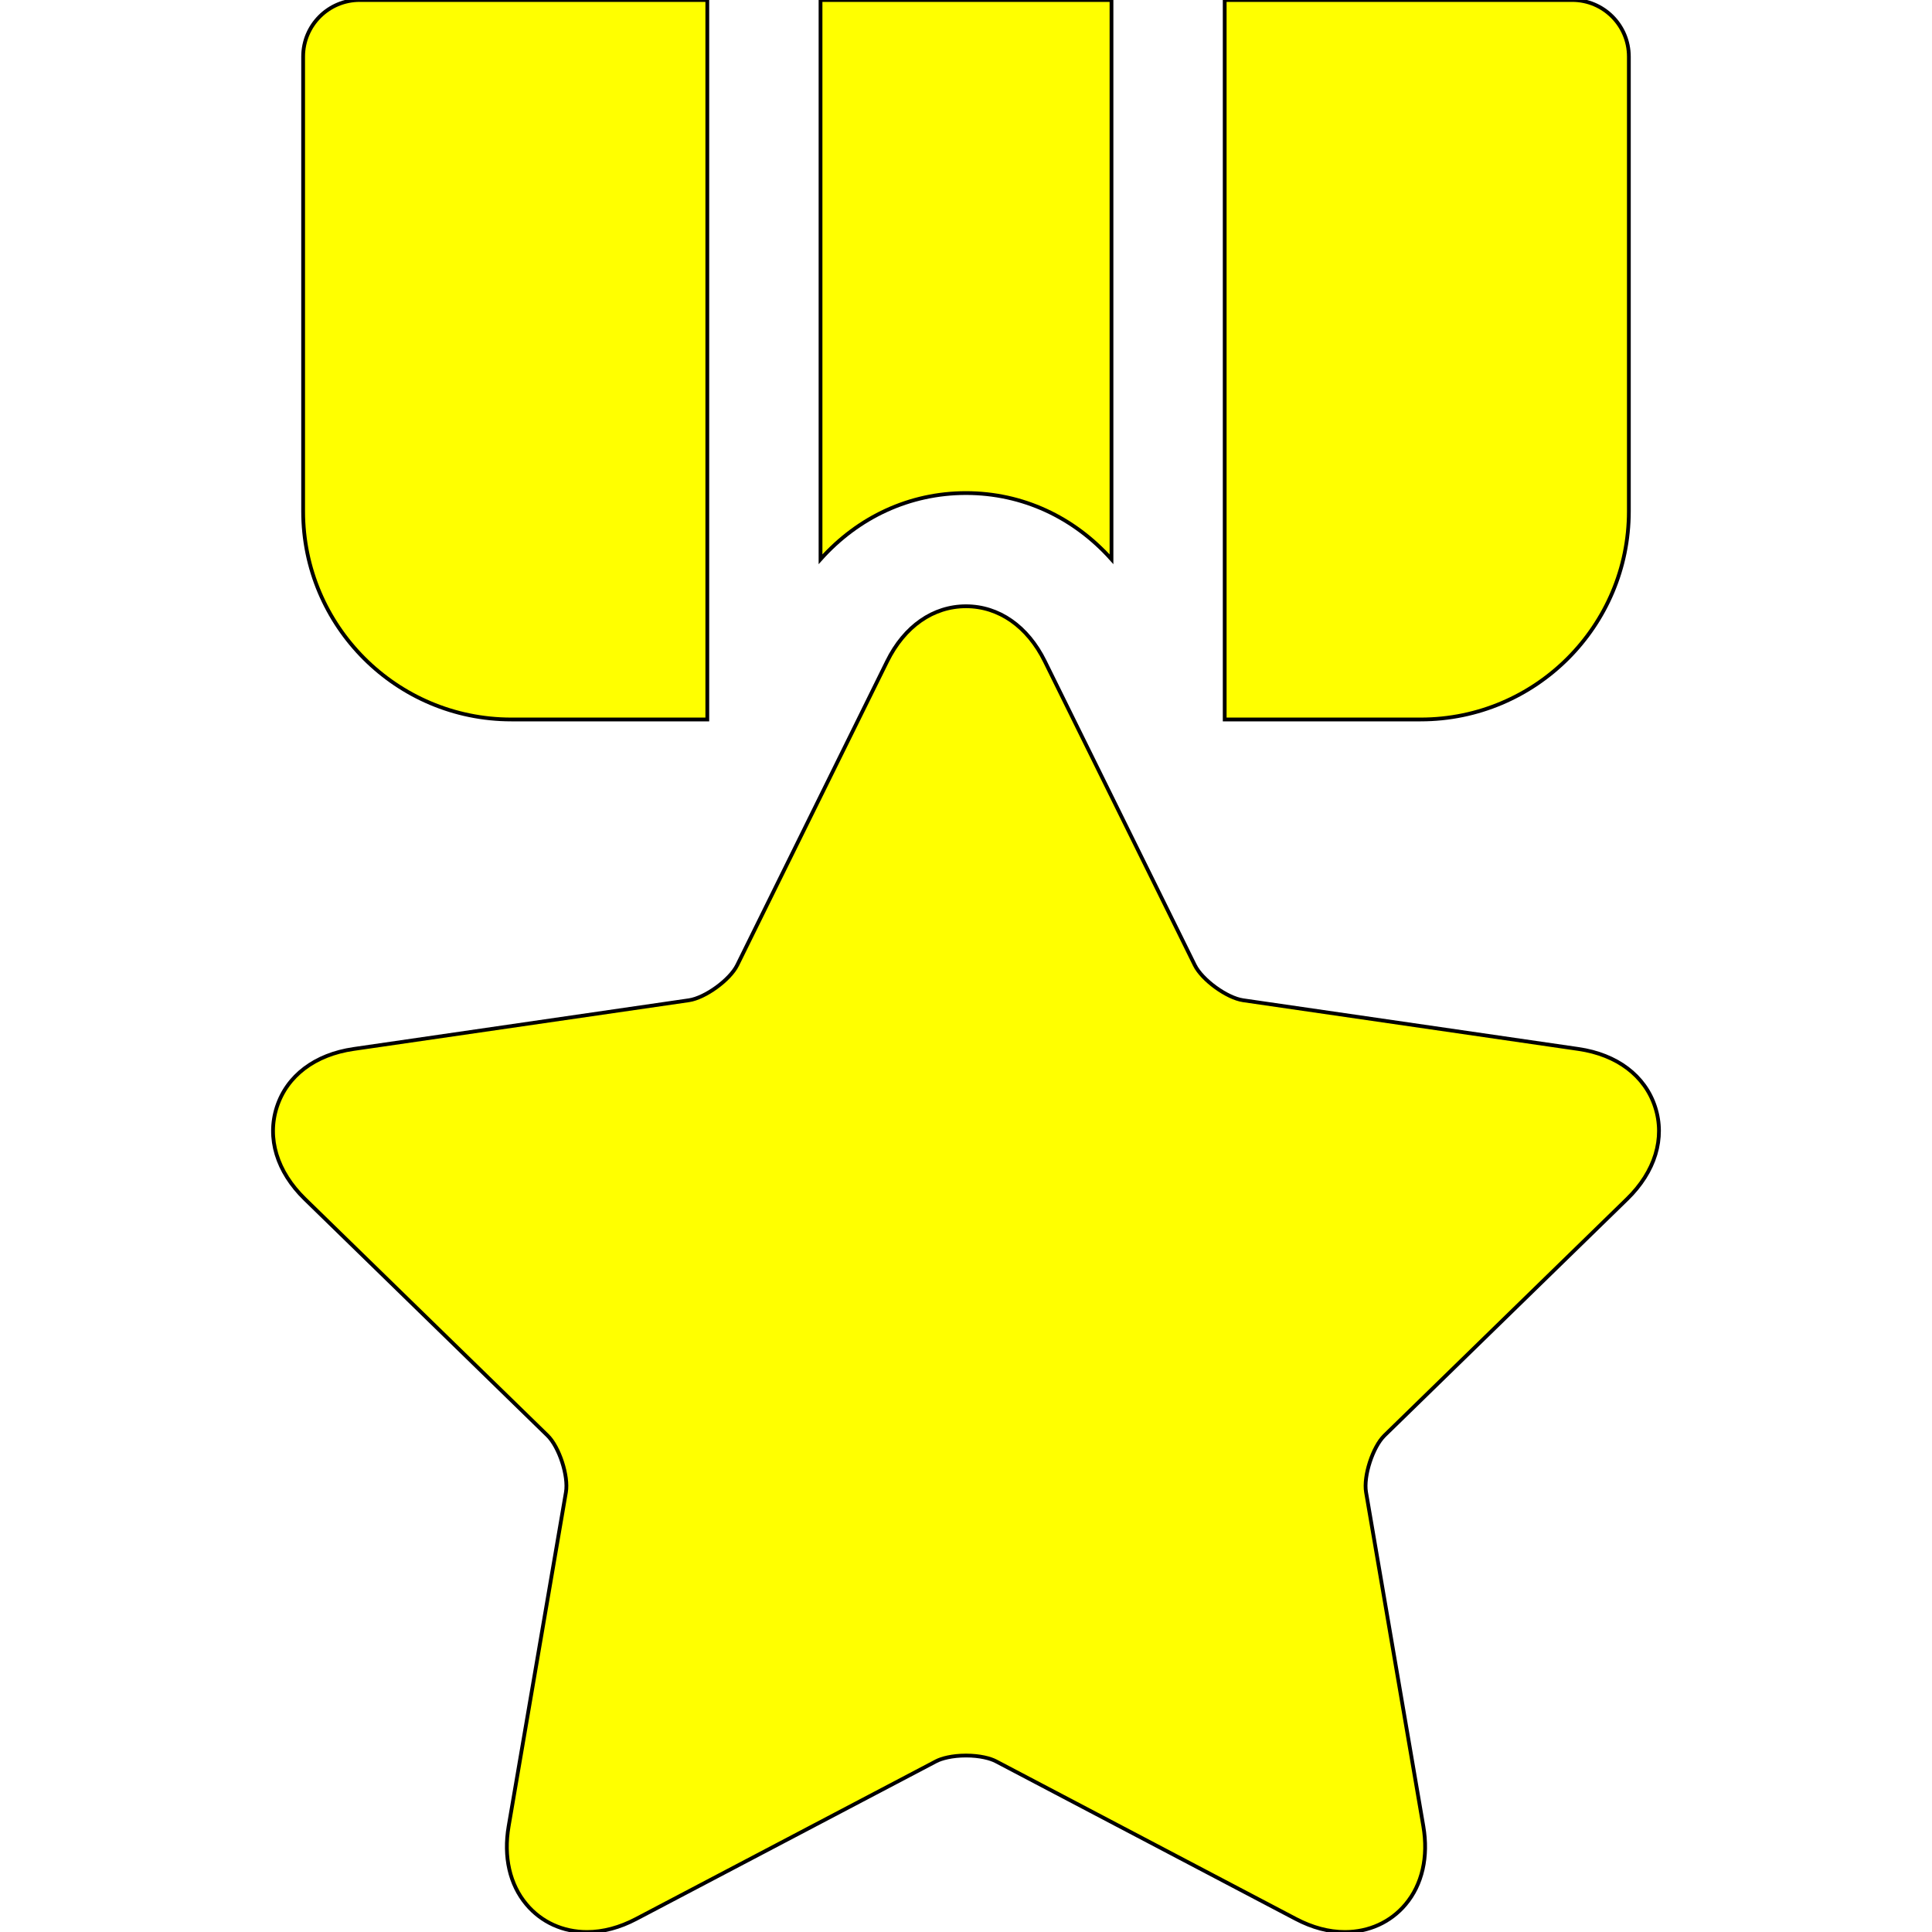
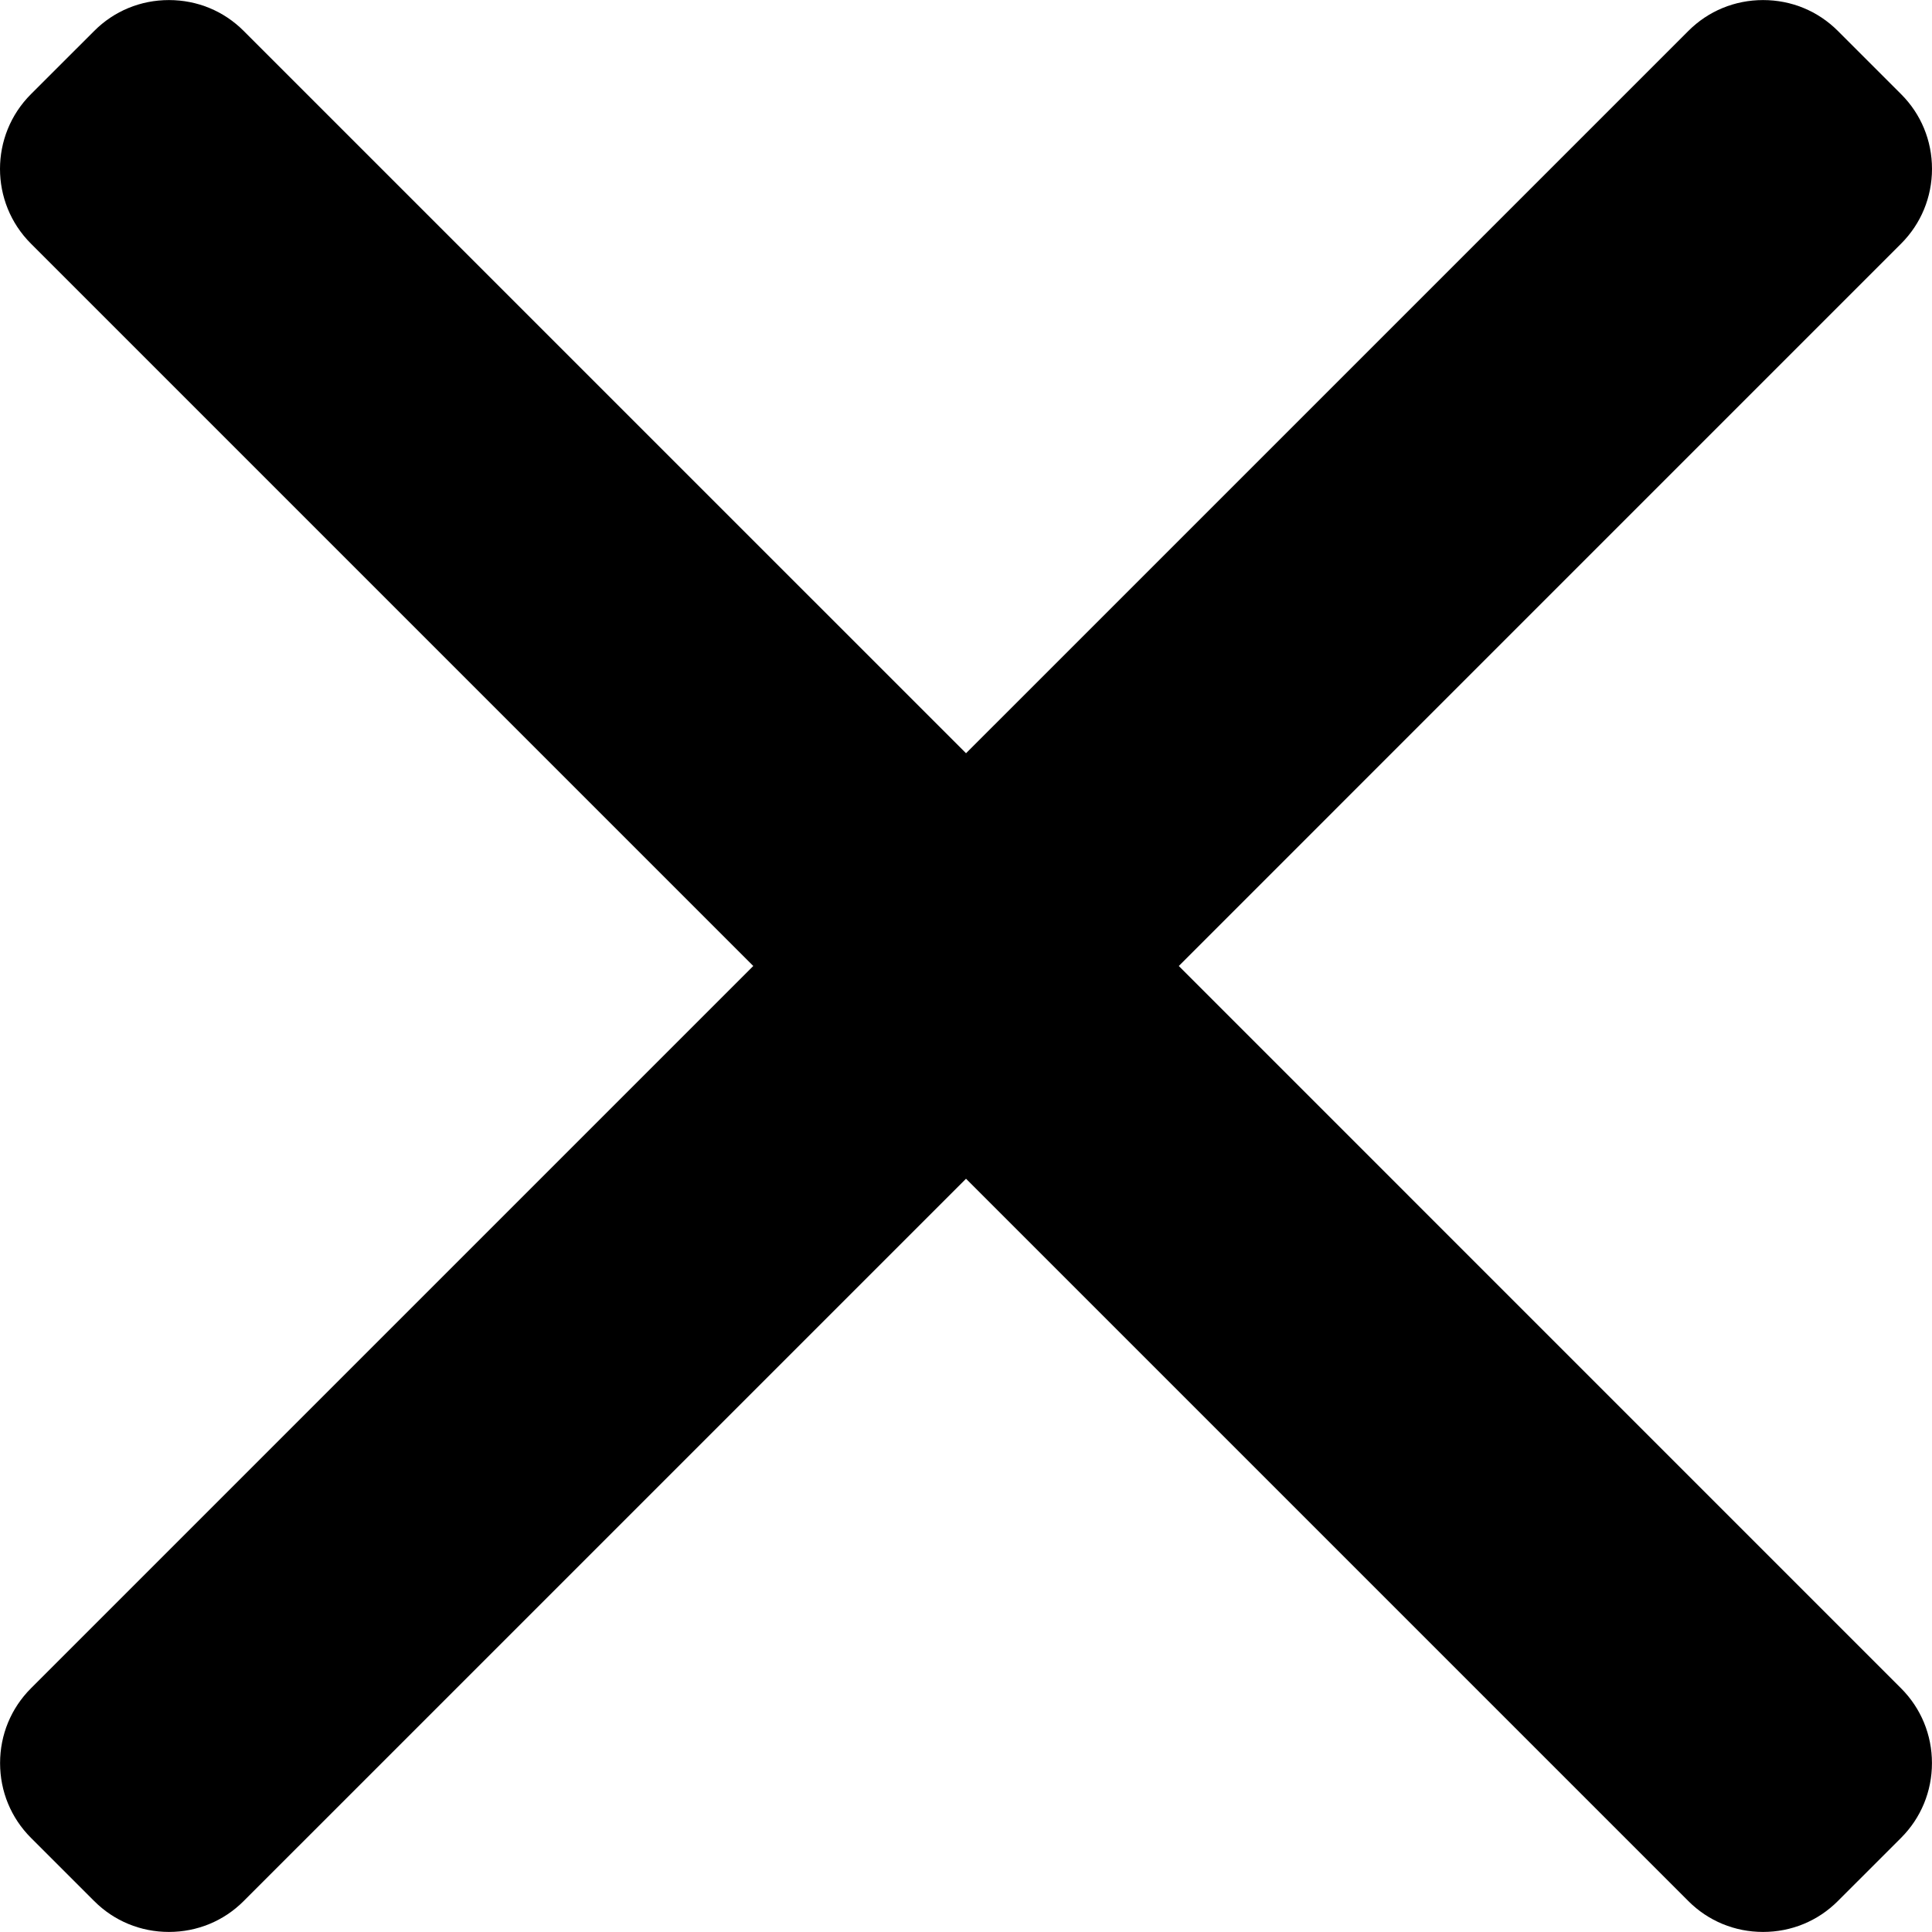
- <svg xmlns="http://www.w3.org/2000/svg" enable-background="new 0 0 512 512" height="512" viewBox="0 0 512 512" width="512">
-   <g fill="#ffff00" stroke="#000">
-     <path d="m135.5 190.667h51.945v-190.667h-92.111c-8.285 0-15 6.716-15 15v120.5c0 30.419 24.747 55.167 55.166 55.167z" />
-     <path d="m256 130.666c14.924 0 28.548 6.36 38.557 17.546v-148.212h-77.111v148.21c10.007-11.185 23.63-17.544 38.554-17.544z" />
-     <path d="m431.666 135.5v-120.5c0-8.284-6.717-15-15-15h-92.109v190.667h51.943c30.418 0 55.166-24.748 55.166-55.167z" />
-     <path d="m431.218 317.732c7.399-7.213 10.102-16.098 7.412-24.376s-10.097-13.878-20.323-15.364l-88.879-12.913c-4.294-.625-10.867-5.4-12.787-9.291l-39.748-80.538c-4.572-9.269-12.188-14.584-20.893-14.584-8.706 0-16.321 5.315-20.893 14.582l-39.75 80.542c-1.918 3.89-8.49 8.664-12.784 9.289l-88.88 12.913c-10.225 1.485-17.633 7.085-20.322 15.362-2.69 8.277.01 17.162 7.41 24.378l64.312 62.691c3.107 3.029 5.617 10.754 4.883 15.031l-15.182 88.52c-1.388 8.098.293 15.457 4.732 20.723 3.971 4.71 9.672 7.304 16.052 7.304 4.265 0 8.645-1.167 13.021-3.468l79.494-41.791c1.385-.728 4.189-1.506 7.905-1.506s6.52.777 7.902 1.505l79.496 41.792c4.377 2.301 8.758 3.468 13.021 3.468 6.381 0 12.08-2.594 16.052-7.304 4.439-5.266 6.12-12.625 4.731-20.724l-15.182-88.518c-.732-4.276 1.778-12.004 4.884-15.032z" />
-   </g>
+ <svg xmlns="http://www.w3.org/2000/svg" version="1.1" x="0px" y="0px" viewBox="0 0 492 492" style="enable-background:new 0 0 492 492;" xml:space="preserve">
+   <path d="M300.188,246L484.14,62.04c5.06-5.064,7.852-11.82,7.86-19.024c0-7.208-2.792-13.972-7.86-19.028L468.02,7.872   c-5.068-5.076-11.824-7.856-19.036-7.856c-7.2,0-13.956,2.78-19.024,7.856L246.008,191.82L62.048,7.872   c-5.06-5.076-11.82-7.856-19.028-7.856c-7.2,0-13.96,2.78-19.02,7.856L7.872,23.988c-10.496,10.496-10.496,27.568,0,38.052   L191.828,246L7.872,429.952c-5.064,5.072-7.852,11.828-7.852,19.032c0,7.204,2.788,13.96,7.852,19.028l16.124,16.116   c5.06,5.072,11.824,7.856,19.02,7.856c7.208,0,13.968-2.784,19.028-7.856l183.96-183.952l183.952,183.952   c5.068,5.072,11.824,7.856,19.024,7.856h0.008c7.204,0,13.96-2.784,19.028-7.856l16.12-16.116   c5.06-5.064,7.852-11.824,7.852-19.028c0-7.204-2.792-13.96-7.852-19.028L300.188,246z" />
</svg>
